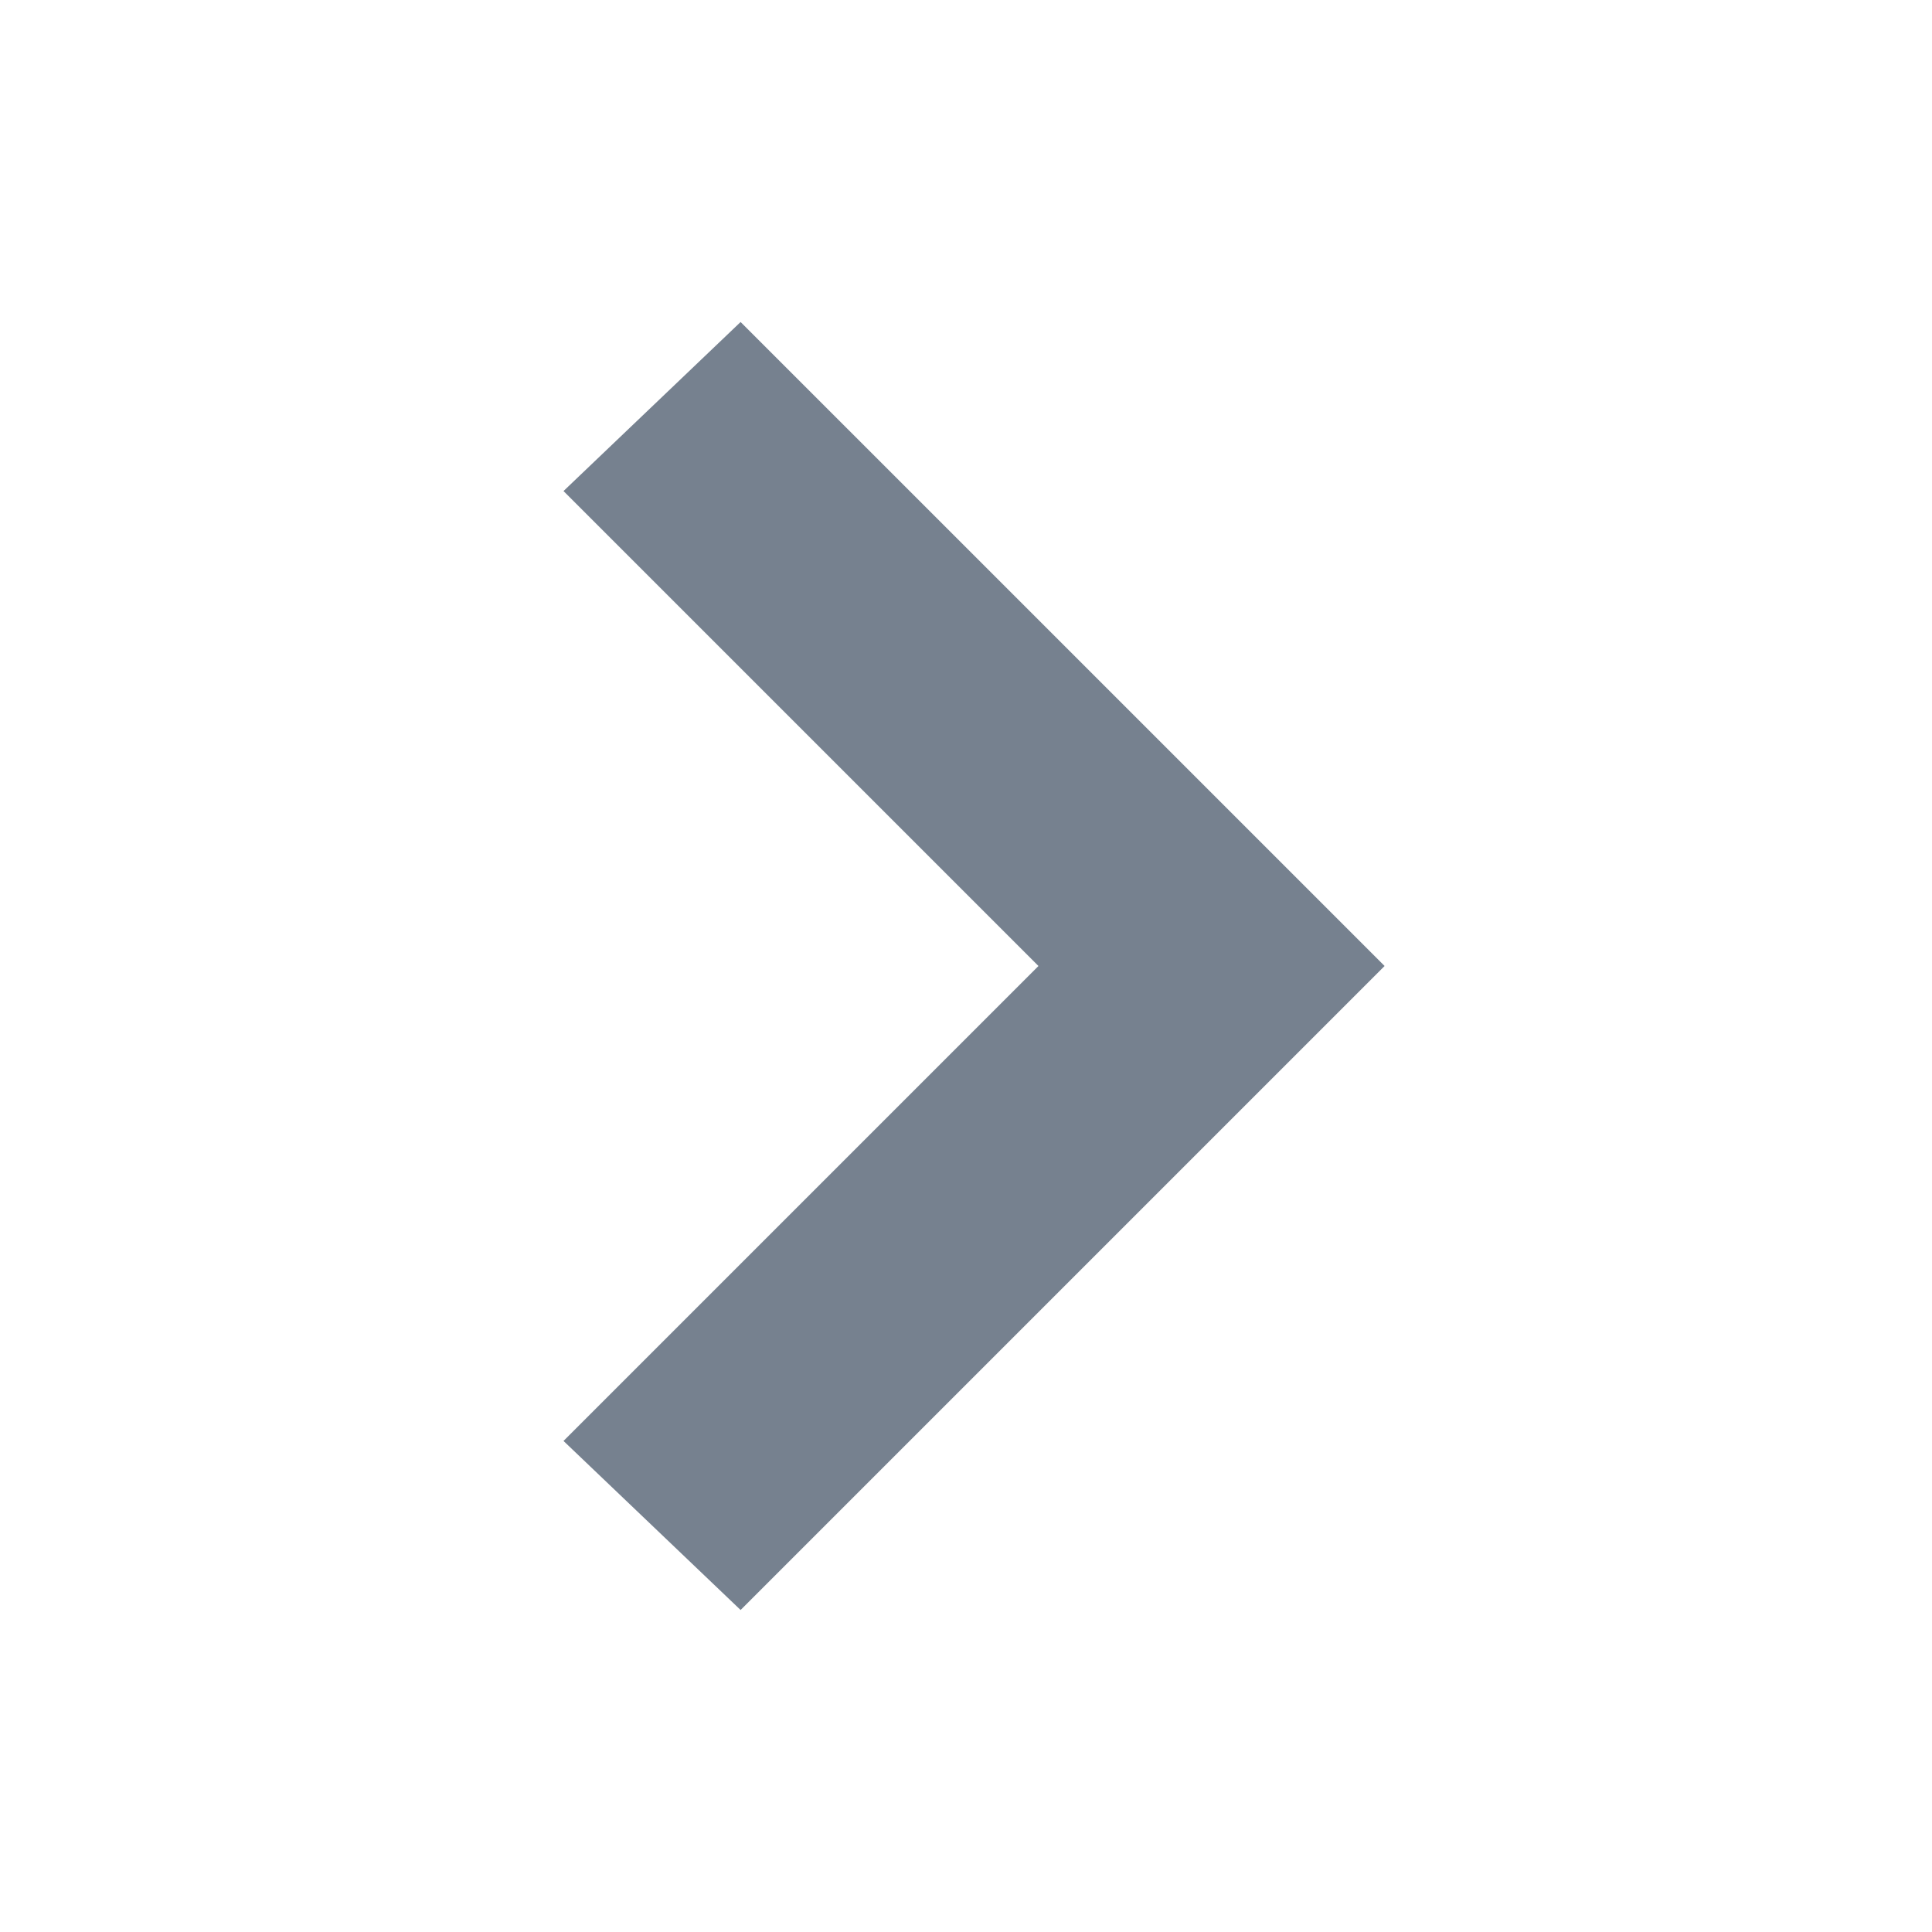
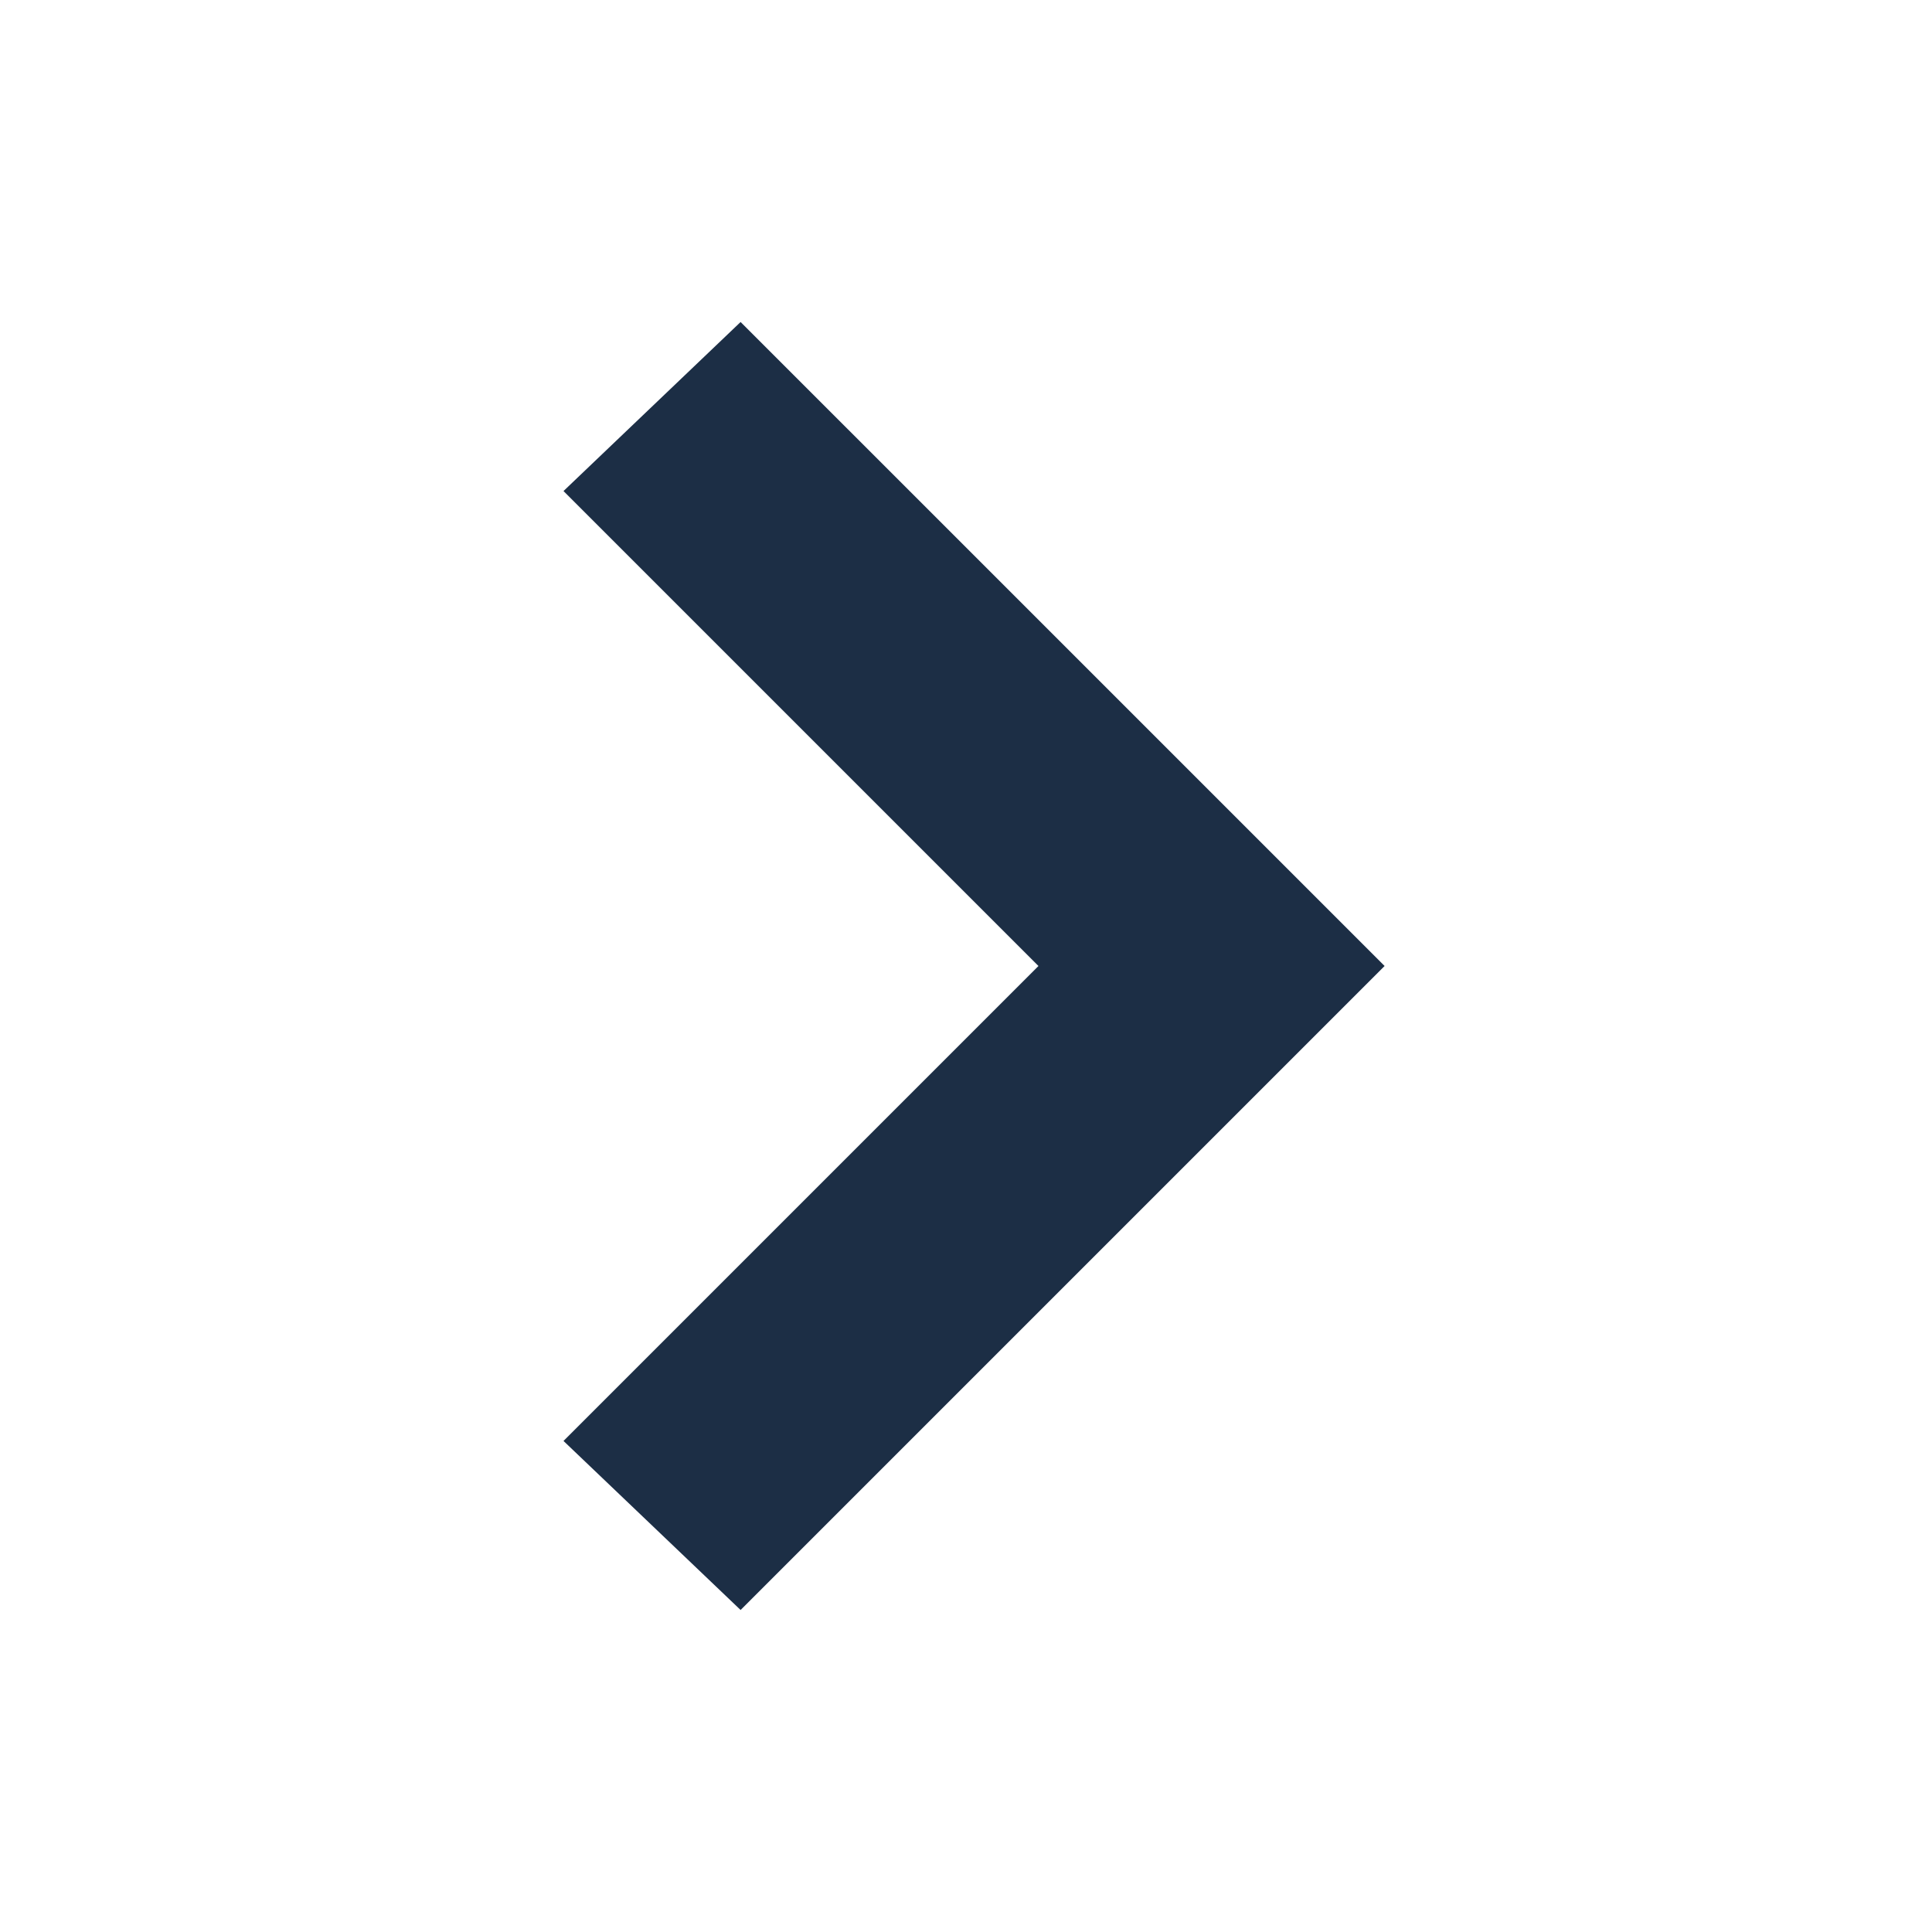
<svg xmlns="http://www.w3.org/2000/svg" width="24" height="24" viewBox="0 0 24 24" fill="none">
-   <path d="M17.2 12L9.2 20L7 17.9L12.9 12L7 6.1L9.2 4L17.2 12Z" fill="#1C2E45" fill-opacity="0.6" />
+   <path d="M17.2 12L9.2 20L7 17.9L12.9 12L7 6.1L9.2 4L17.2 12Z" fill="#1C2E45" fill-opacity="1" />
</svg>
